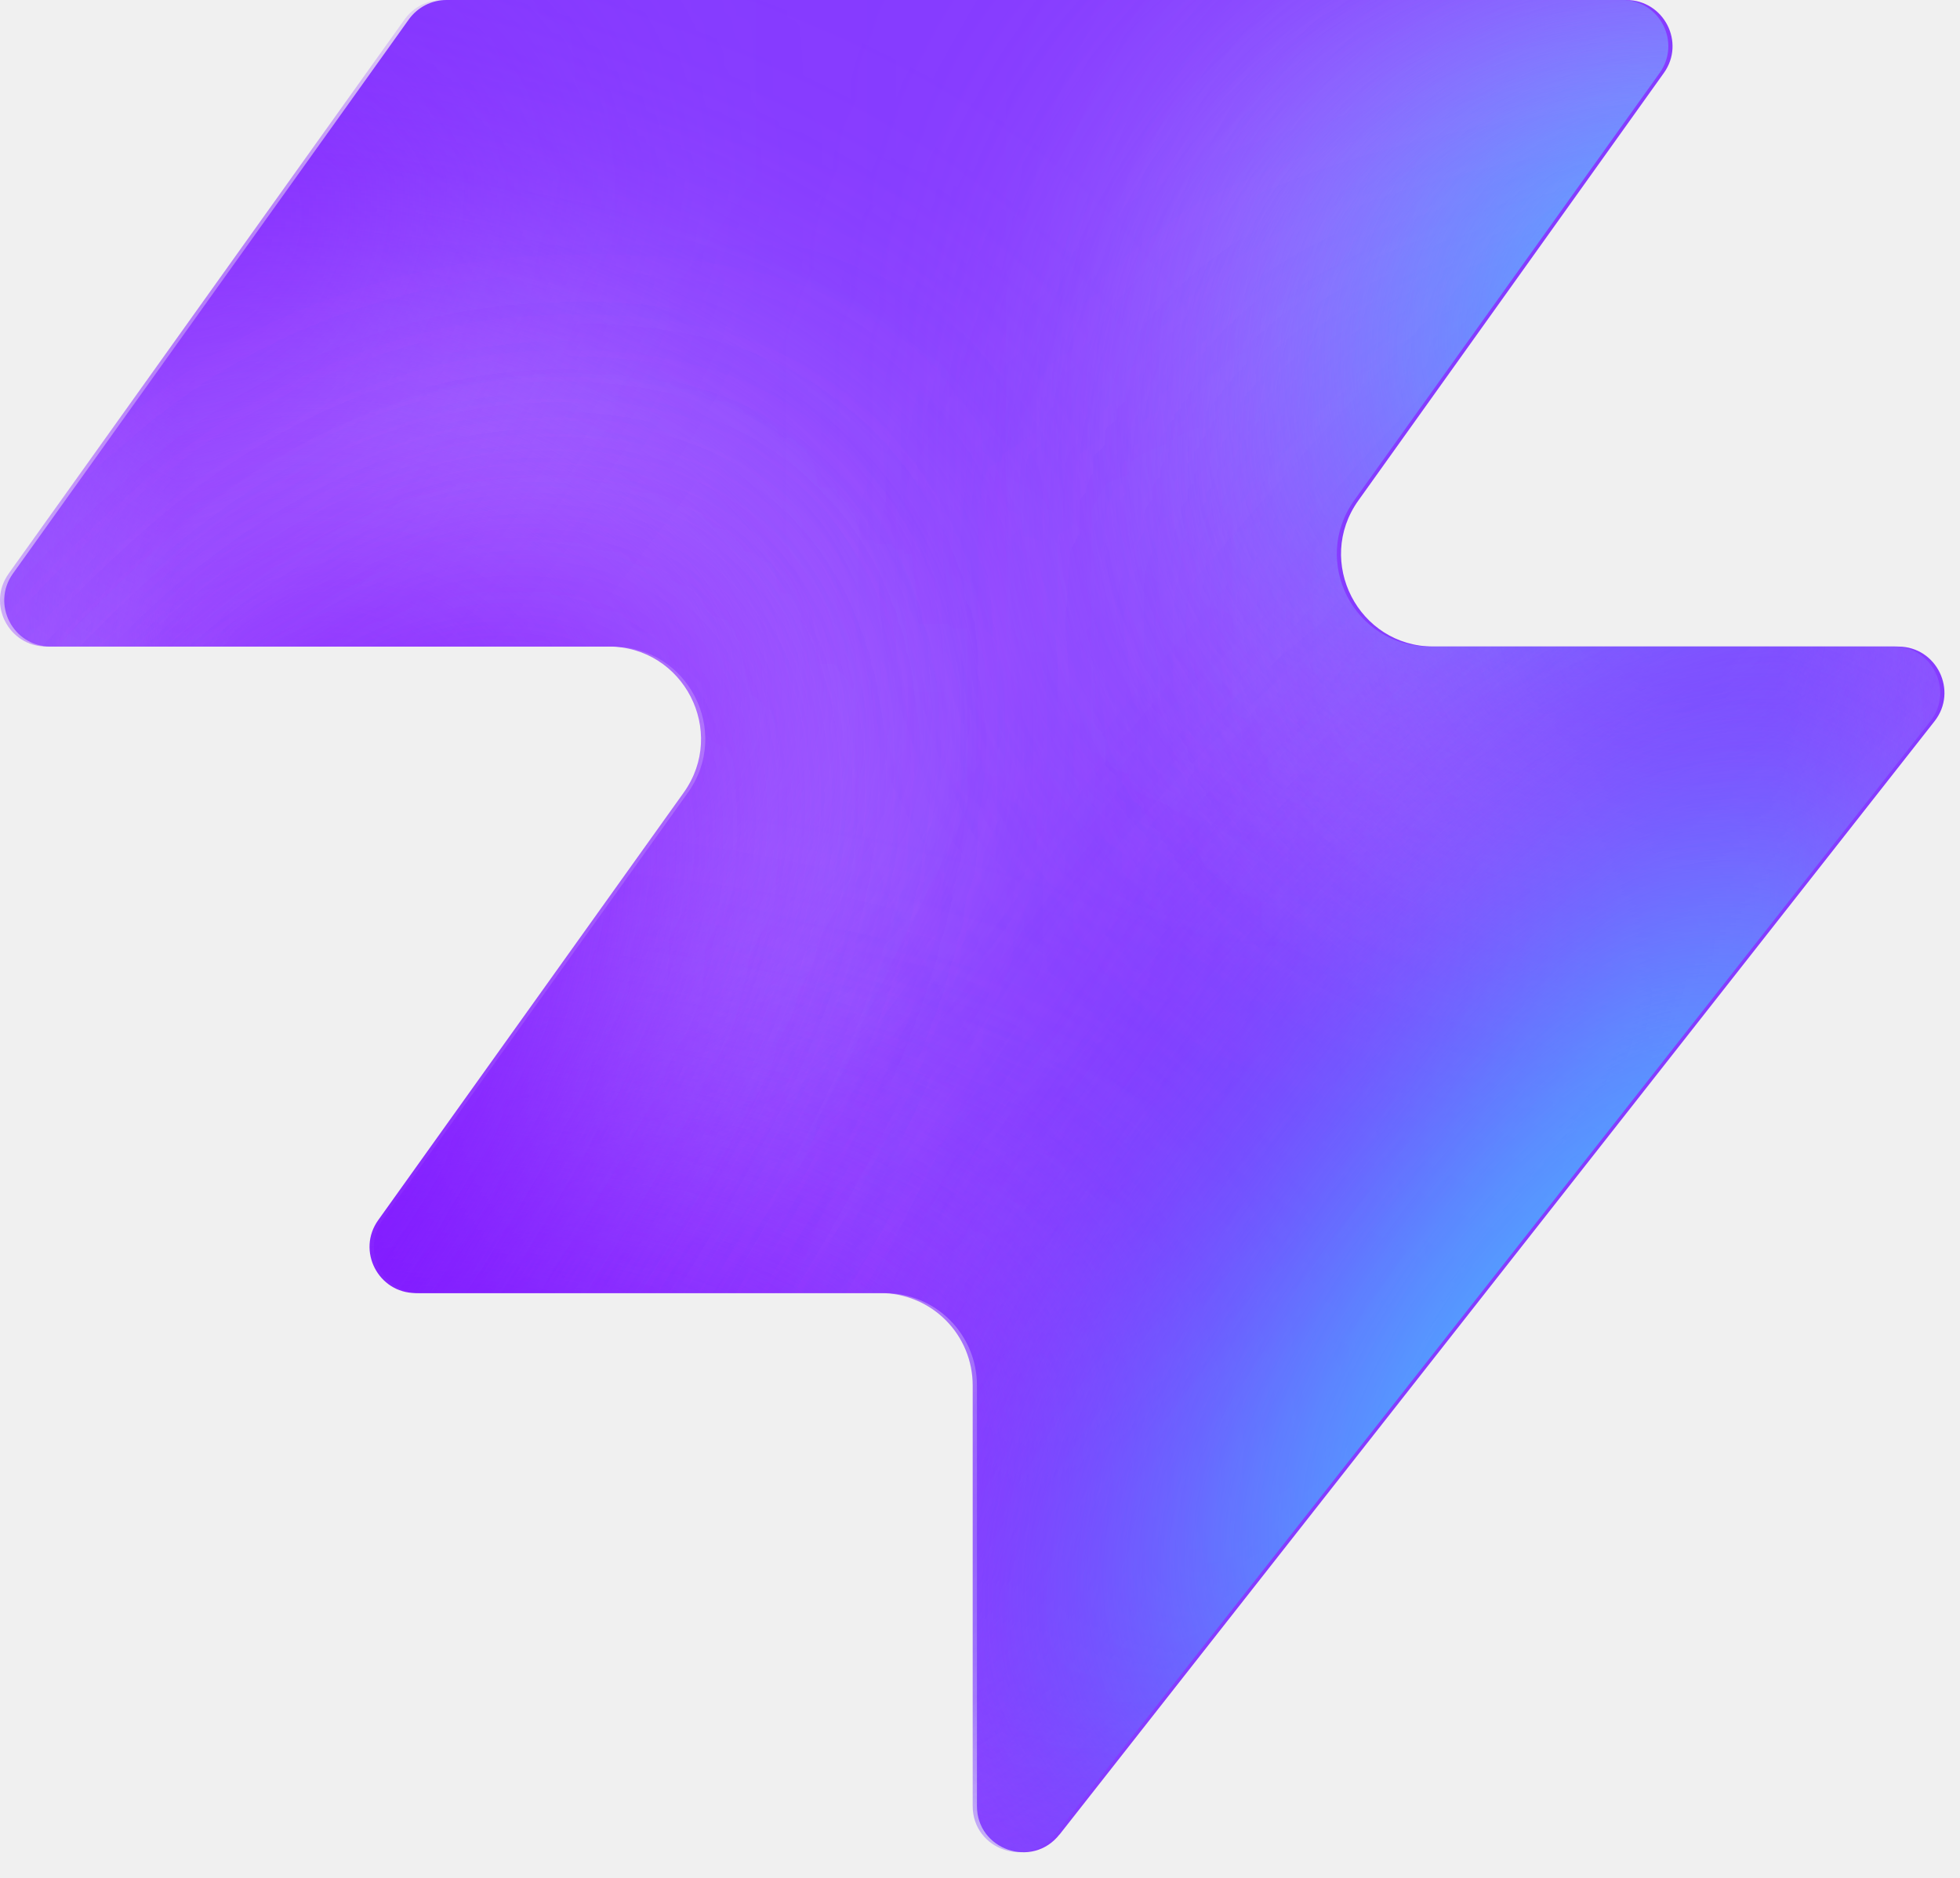
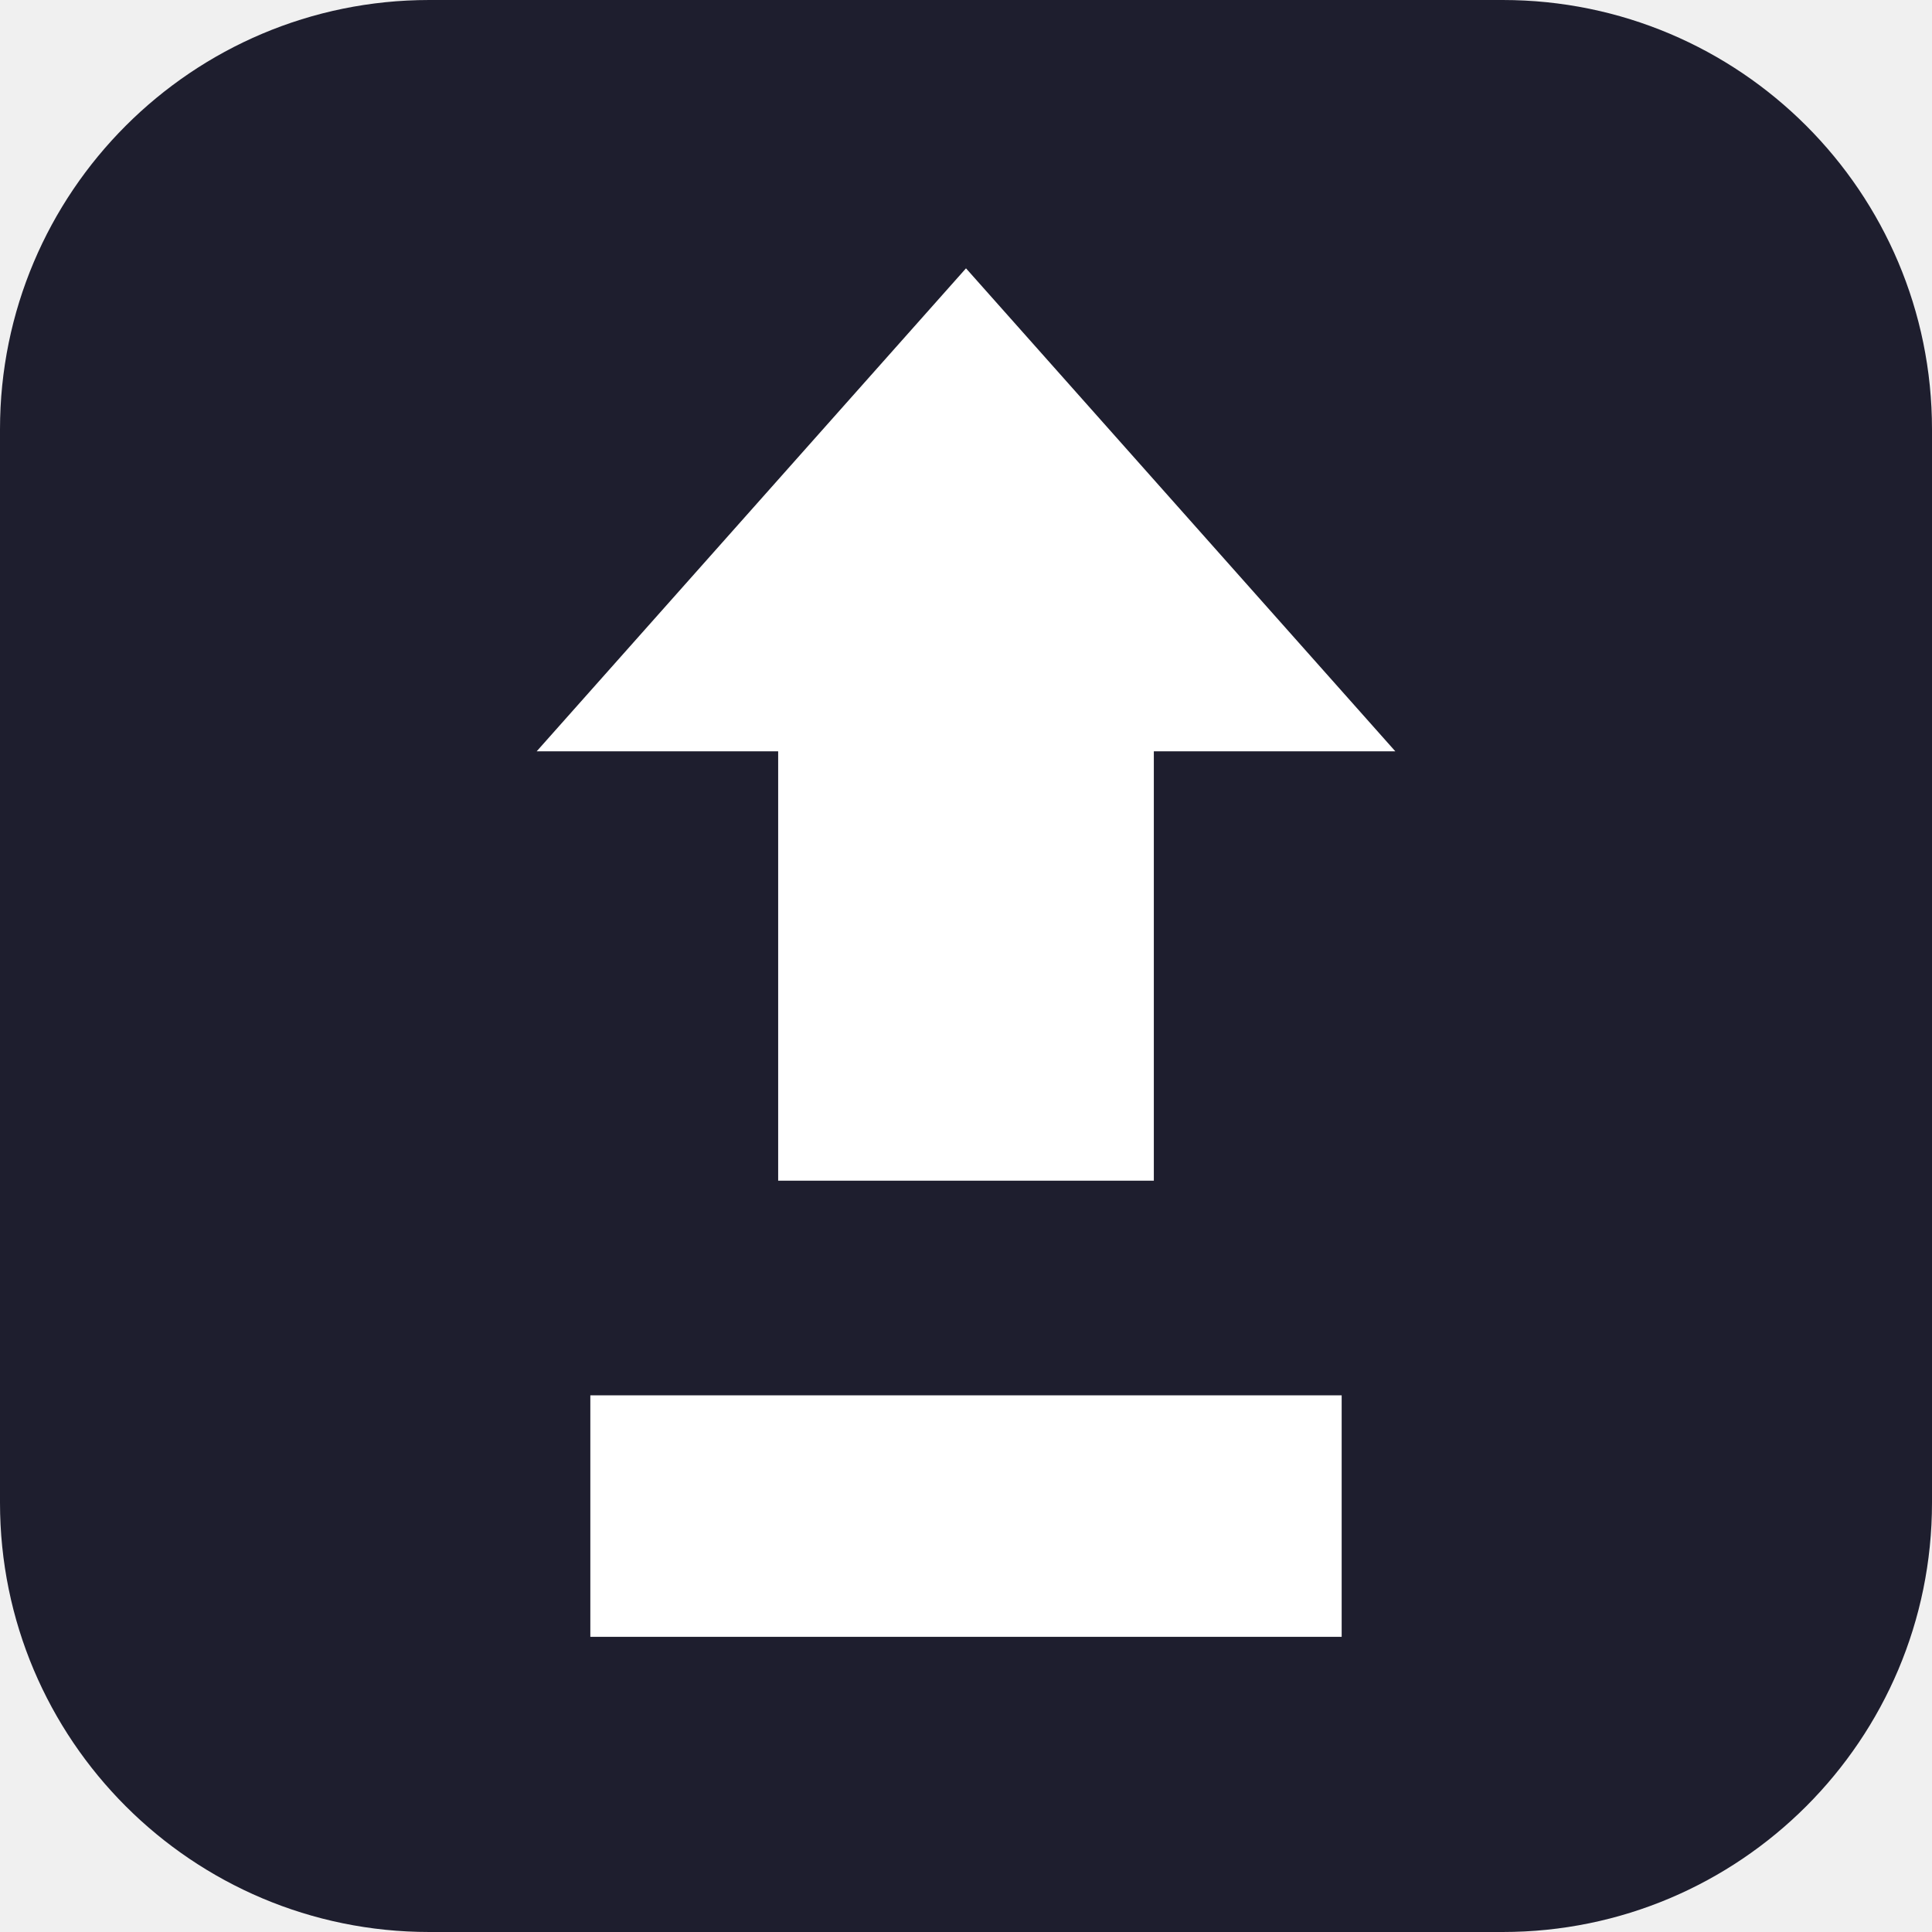
- <svg xmlns="http://www.w3.org/2000/svg" width="48" height="46" fill="none" viewBox="0 0 48 46">
-   <path fill="#863bff" d="M25.946 44.938c-.664.845-2.021.375-2.021-.698V33.937a2.26 2.26 0 0 0-2.262-2.262H10.287c-.92 0-1.456-1.04-.92-1.788l7.48-10.471c1.07-1.497 0-3.578-1.842-3.578H1.237c-.92 0-1.456-1.04-.92-1.788L10.013.474c.214-.297.556-.474.92-.474h28.894c.92 0 1.456 1.04.92 1.788l-7.48 10.471c-1.07 1.498 0 3.579 1.842 3.579h11.377c.943 0 1.473 1.088.89 1.83L25.947 44.94z" style="fill:#863bff;fill:color(display-p3 .525 .23 1);fill-opacity:1" />
-   <mask id="a" width="48" height="46" x="0" y="0" maskUnits="userSpaceOnUse" style="mask-type:alpha">
-     <path fill="#000" d="M25.842 44.938c-.664.844-2.021.375-2.021-.698V33.937a2.26 2.26 0 0 0-2.262-2.262H10.183c-.92 0-1.456-1.04-.92-1.788l7.48-10.471c1.07-1.498 0-3.579-1.842-3.579H1.133c-.92 0-1.456-1.04-.92-1.787L9.91.473c.214-.297.556-.474.92-.474h28.894c.92 0 1.456 1.04.92 1.788l-7.48 10.471c-1.07 1.498 0 3.578 1.842 3.578h11.377c.943 0 1.473 1.088.89 1.832L25.843 44.94z" style="fill:#000;fill-opacity:1" />
-   </mask>
-   <g mask="url(#a)">
-     <g filter="url(#b)">
-       <ellipse cx="5.508" cy="14.704" fill="#ede6ff" rx="5.508" ry="14.704" style="fill:#ede6ff;fill:color(display-p3 .927 .903 1);fill-opacity:1" transform="matrix(.00324 1 1 -.00324 -4.47 31.516)" />
-     </g>
-     <g filter="url(#c)">
-       <ellipse cx="10.399" cy="29.851" fill="#ede6ff" rx="10.399" ry="29.851" style="fill:#ede6ff;fill:color(display-p3 .927 .903 1);fill-opacity:1" transform="matrix(.00324 1 1 -.00324 -39.328 7.883)" />
-     </g>
-     <g filter="url(#d)">
-       <ellipse cx="5.508" cy="30.487" fill="#7e14ff" rx="5.508" ry="30.487" style="fill:#7e14ff;fill:color(display-p3 .492 .077 1);fill-opacity:1" transform="rotate(89.814 -25.913 -14.639)scale(1 -1)" />
-     </g>
-     <g filter="url(#e)">
-       <ellipse cx="5.508" cy="30.599" fill="#7e14ff" rx="5.508" ry="30.599" style="fill:#7e14ff;fill:color(display-p3 .492 .077 1);fill-opacity:1" transform="rotate(89.814 -32.644 -3.334)scale(1 -1)" />
-     </g>
-     <g filter="url(#f)">
-       <ellipse cx="5.508" cy="30.599" fill="#7e14ff" rx="5.508" ry="30.599" style="fill:#7e14ff;fill:color(display-p3 .492 .077 1);fill-opacity:1" transform="matrix(.00324 1 1 -.00324 -34.34 30.47)" />
-     </g>
-     <g filter="url(#g)">
-       <ellipse cx="14.072" cy="22.078" fill="#ede6ff" rx="14.072" ry="22.078" style="fill:#ede6ff;fill:color(display-p3 .927 .903 1);fill-opacity:1" transform="rotate(93.35 24.506 48.493)scale(-1 1)" />
-     </g>
-     <g filter="url(#h)">
-       <ellipse cx="3.47" cy="21.501" fill="#7e14ff" rx="3.47" ry="21.501" style="fill:#7e14ff;fill:color(display-p3 .492 .077 1);fill-opacity:1" transform="rotate(89.009 28.708 47.59)scale(-1 1)" />
-     </g>
-     <g filter="url(#i)">
-       <ellipse cx="3.47" cy="21.501" fill="#7e14ff" rx="3.47" ry="21.501" style="fill:#7e14ff;fill:color(display-p3 .492 .077 1);fill-opacity:1" transform="rotate(89.009 28.708 47.59)scale(-1 1)" />
-     </g>
-     <g filter="url(#j)">
-       <ellipse cx=".387" cy="8.972" fill="#7e14ff" rx="4.407" ry="29.108" style="fill:#7e14ff;fill:color(display-p3 .492 .077 1);fill-opacity:1" transform="rotate(39.51 .387 8.972)" />
-     </g>
-     <g filter="url(#k)">
-       <ellipse cx="47.523" cy="-6.092" fill="#7e14ff" rx="4.407" ry="29.108" style="fill:#7e14ff;fill:color(display-p3 .492 .077 1);fill-opacity:1" transform="rotate(37.892 47.523 -6.092)" />
-     </g>
-     <g filter="url(#l)">
-       <ellipse cx="41.412" cy="6.333" fill="#47bfff" rx="5.971" ry="9.665" style="fill:#47bfff;fill:color(display-p3 .28 .748 1);fill-opacity:1" transform="rotate(37.892 41.412 6.333)" />
-     </g>
-     <g filter="url(#m)">
-       <ellipse cx="-1.879" cy="38.332" fill="#7e14ff" rx="4.407" ry="29.108" style="fill:#7e14ff;fill:color(display-p3 .492 .077 1);fill-opacity:1" transform="rotate(37.892 -1.88 38.332)" />
-     </g>
-     <g filter="url(#n)">
-       <ellipse cx="-1.879" cy="38.332" fill="#7e14ff" rx="4.407" ry="29.108" style="fill:#7e14ff;fill:color(display-p3 .492 .077 1);fill-opacity:1" transform="rotate(37.892 -1.88 38.332)" />
-     </g>
-     <g filter="url(#o)">
-       <ellipse cx="35.651" cy="29.907" fill="#7e14ff" rx="4.407" ry="29.108" style="fill:#7e14ff;fill:color(display-p3 .492 .077 1);fill-opacity:1" transform="rotate(37.892 35.651 29.907)" />
-     </g>
-     <g filter="url(#p)">
-       <ellipse cx="38.418" cy="32.4" fill="#47bfff" rx="5.971" ry="15.297" style="fill:#47bfff;fill:color(display-p3 .28 .748 1);fill-opacity:1" transform="rotate(37.892 38.418 32.4)" />
-     </g>
-   </g>
-   <defs>
-     <filter id="b" width="60.045" height="41.654" x="-19.77" y="16.149" color-interpolation-filters="sRGB" filterUnits="userSpaceOnUse">
-       <feFlood flood-opacity="0" result="BackgroundImageFix" />
-       <feBlend in="SourceGraphic" in2="BackgroundImageFix" result="shape" />
-       <feGaussianBlur result="effect1_foregroundBlur_2002_17158" stdDeviation="7.659" />
-     </filter>
-     <filter id="c" width="90.34" height="51.437" x="-54.613" y="-7.533" color-interpolation-filters="sRGB" filterUnits="userSpaceOnUse">
-       <feFlood flood-opacity="0" result="BackgroundImageFix" />
-       <feBlend in="SourceGraphic" in2="BackgroundImageFix" result="shape" />
-       <feGaussianBlur result="effect1_foregroundBlur_2002_17158" stdDeviation="7.659" />
-     </filter>
-     <filter id="d" width="79.355" height="29.4" x="-49.64" y="2.03" color-interpolation-filters="sRGB" filterUnits="userSpaceOnUse">
-       <feFlood flood-opacity="0" result="BackgroundImageFix" />
-       <feBlend in="SourceGraphic" in2="BackgroundImageFix" result="shape" />
-       <feGaussianBlur result="effect1_foregroundBlur_2002_17158" stdDeviation="4.596" />
-     </filter>
-     <filter id="e" width="79.579" height="29.4" x="-45.045" y="20.029" color-interpolation-filters="sRGB" filterUnits="userSpaceOnUse">
-       <feFlood flood-opacity="0" result="BackgroundImageFix" />
-       <feBlend in="SourceGraphic" in2="BackgroundImageFix" result="shape" />
-       <feGaussianBlur result="effect1_foregroundBlur_2002_17158" stdDeviation="4.596" />
-     </filter>
-     <filter id="f" width="79.579" height="29.4" x="-43.513" y="21.178" color-interpolation-filters="sRGB" filterUnits="userSpaceOnUse">
-       <feFlood flood-opacity="0" result="BackgroundImageFix" />
-       <feBlend in="SourceGraphic" in2="BackgroundImageFix" result="shape" />
-       <feGaussianBlur result="effect1_foregroundBlur_2002_17158" stdDeviation="4.596" />
-     </filter>
-     <filter id="g" width="74.749" height="58.852" x="15.756" y="-17.901" color-interpolation-filters="sRGB" filterUnits="userSpaceOnUse">
-       <feFlood flood-opacity="0" result="BackgroundImageFix" />
-       <feBlend in="SourceGraphic" in2="BackgroundImageFix" result="shape" />
-       <feGaussianBlur result="effect1_foregroundBlur_2002_17158" stdDeviation="7.659" />
-     </filter>
-     <filter id="h" width="61.377" height="25.362" x="23.548" y="2.284" color-interpolation-filters="sRGB" filterUnits="userSpaceOnUse">
-       <feFlood flood-opacity="0" result="BackgroundImageFix" />
-       <feBlend in="SourceGraphic" in2="BackgroundImageFix" result="shape" />
-       <feGaussianBlur result="effect1_foregroundBlur_2002_17158" stdDeviation="4.596" />
-     </filter>
-     <filter id="i" width="61.377" height="25.362" x="23.548" y="2.284" color-interpolation-filters="sRGB" filterUnits="userSpaceOnUse">
-       <feFlood flood-opacity="0" result="BackgroundImageFix" />
-       <feBlend in="SourceGraphic" in2="BackgroundImageFix" result="shape" />
-       <feGaussianBlur result="effect1_foregroundBlur_2002_17158" stdDeviation="4.596" />
-     </filter>
-     <filter id="j" width="56.045" height="63.649" x="-27.636" y="-22.853" color-interpolation-filters="sRGB" filterUnits="userSpaceOnUse">
-       <feFlood flood-opacity="0" result="BackgroundImageFix" />
-       <feBlend in="SourceGraphic" in2="BackgroundImageFix" result="shape" />
-       <feGaussianBlur result="effect1_foregroundBlur_2002_17158" stdDeviation="4.596" />
-     </filter>
-     <filter id="k" width="54.814" height="64.646" x="20.116" y="-38.415" color-interpolation-filters="sRGB" filterUnits="userSpaceOnUse">
-       <feFlood flood-opacity="0" result="BackgroundImageFix" />
-       <feBlend in="SourceGraphic" in2="BackgroundImageFix" result="shape" />
-       <feGaussianBlur result="effect1_foregroundBlur_2002_17158" stdDeviation="4.596" />
-     </filter>
-     <filter id="l" width="33.541" height="35.313" x="24.641" y="-11.323" color-interpolation-filters="sRGB" filterUnits="userSpaceOnUse">
-       <feFlood flood-opacity="0" result="BackgroundImageFix" />
-       <feBlend in="SourceGraphic" in2="BackgroundImageFix" result="shape" />
-       <feGaussianBlur result="effect1_foregroundBlur_2002_17158" stdDeviation="4.596" />
-     </filter>
-     <filter id="m" width="54.814" height="64.646" x="-29.286" y="6.009" color-interpolation-filters="sRGB" filterUnits="userSpaceOnUse">
-       <feFlood flood-opacity="0" result="BackgroundImageFix" />
-       <feBlend in="SourceGraphic" in2="BackgroundImageFix" result="shape" />
-       <feGaussianBlur result="effect1_foregroundBlur_2002_17158" stdDeviation="4.596" />
-     </filter>
-     <filter id="n" width="54.814" height="64.646" x="-29.286" y="6.009" color-interpolation-filters="sRGB" filterUnits="userSpaceOnUse">
-       <feFlood flood-opacity="0" result="BackgroundImageFix" />
-       <feBlend in="SourceGraphic" in2="BackgroundImageFix" result="shape" />
-       <feGaussianBlur result="effect1_foregroundBlur_2002_17158" stdDeviation="4.596" />
-     </filter>
-     <filter id="o" width="54.814" height="64.646" x="8.244" y="-2.416" color-interpolation-filters="sRGB" filterUnits="userSpaceOnUse">
-       <feFlood flood-opacity="0" result="BackgroundImageFix" />
-       <feBlend in="SourceGraphic" in2="BackgroundImageFix" result="shape" />
-       <feGaussianBlur result="effect1_foregroundBlur_2002_17158" stdDeviation="4.596" />
-     </filter>
-     <filter id="p" width="39.409" height="43.623" x="18.713" y="10.588" color-interpolation-filters="sRGB" filterUnits="userSpaceOnUse">
-       <feFlood flood-opacity="0" result="BackgroundImageFix" />
-       <feBlend in="SourceGraphic" in2="BackgroundImageFix" result="shape" />
-       <feGaussianBlur result="effect1_foregroundBlur_2002_17158" stdDeviation="4.596" />
-     </filter>
-   </defs>
+ <svg xmlns="http://www.w3.org/2000/svg" viewBox="18 18 72 72" width="72" height="72">
+   <rect x="18" y="18" width="72" height="72" rx="16" fill="#1E1E2E" />
+   <path d="M54,28 L70,46 L61,46 L61,62 L47,62 L47,46 L38,46 Z" fill="#FFFFFF" />
+   <path d="M40,70 L68,70 L68,79 L40,79 Z" fill="#FFFFFF" />
</svg>
